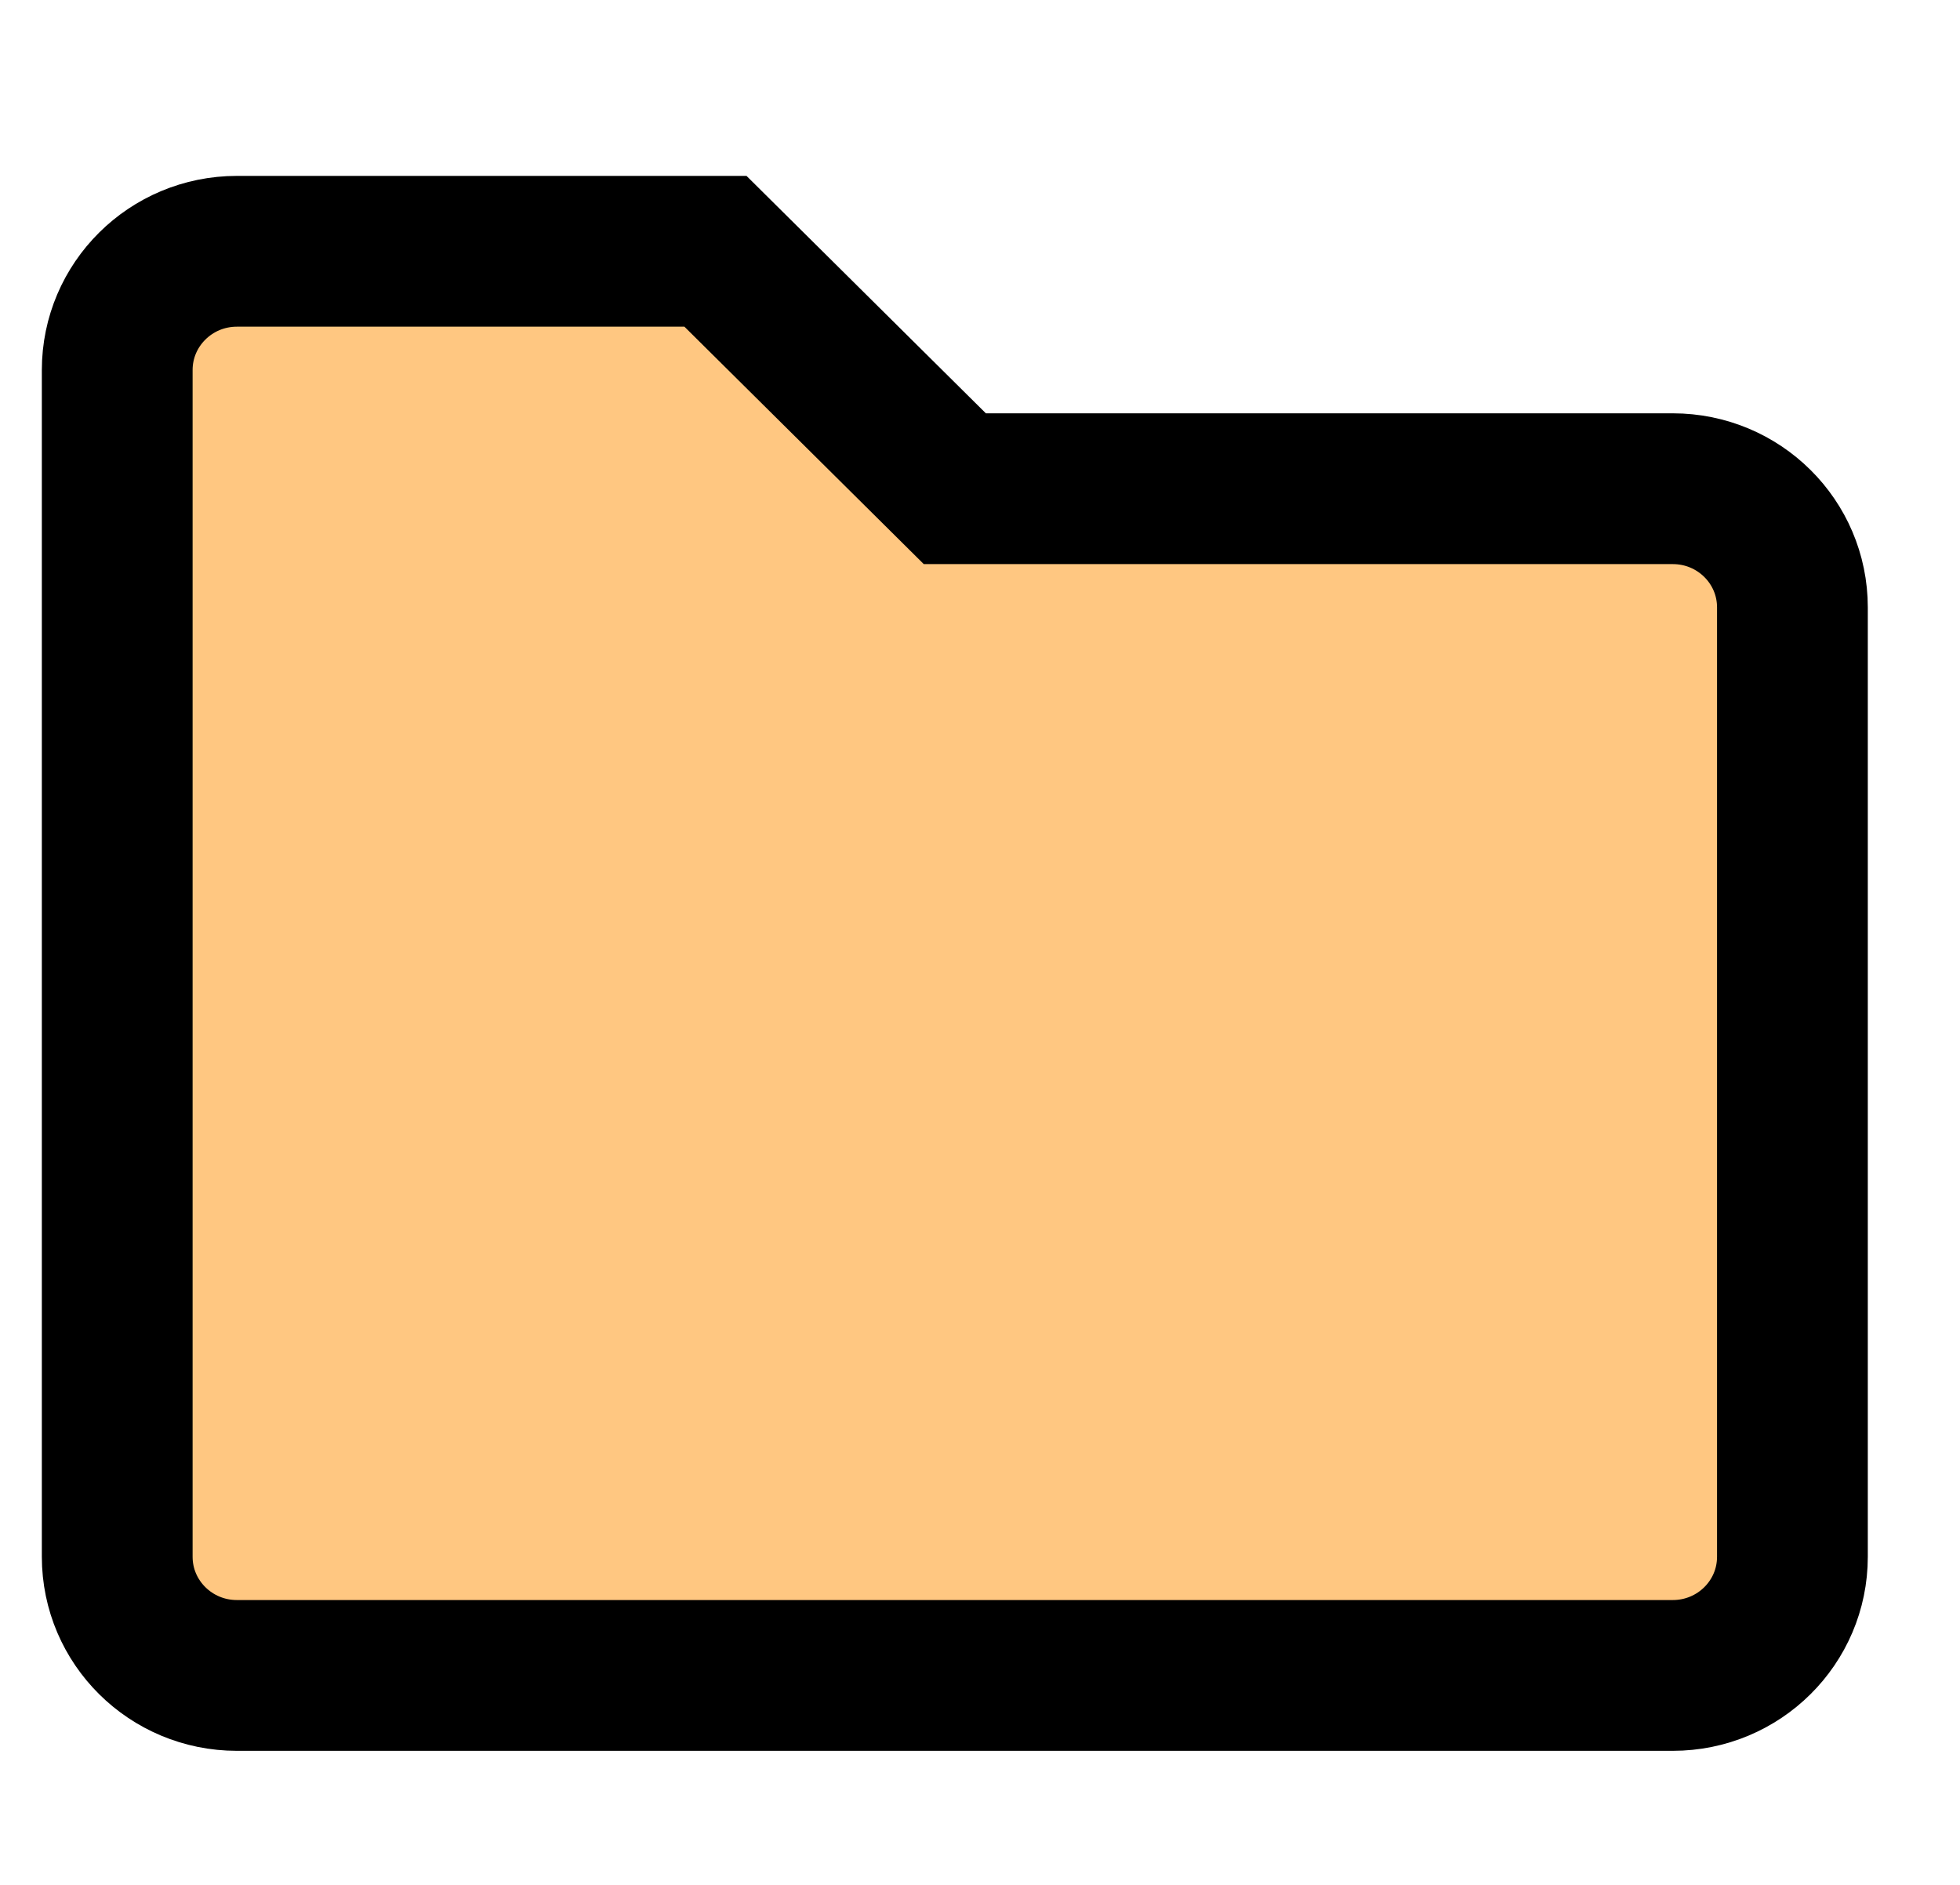
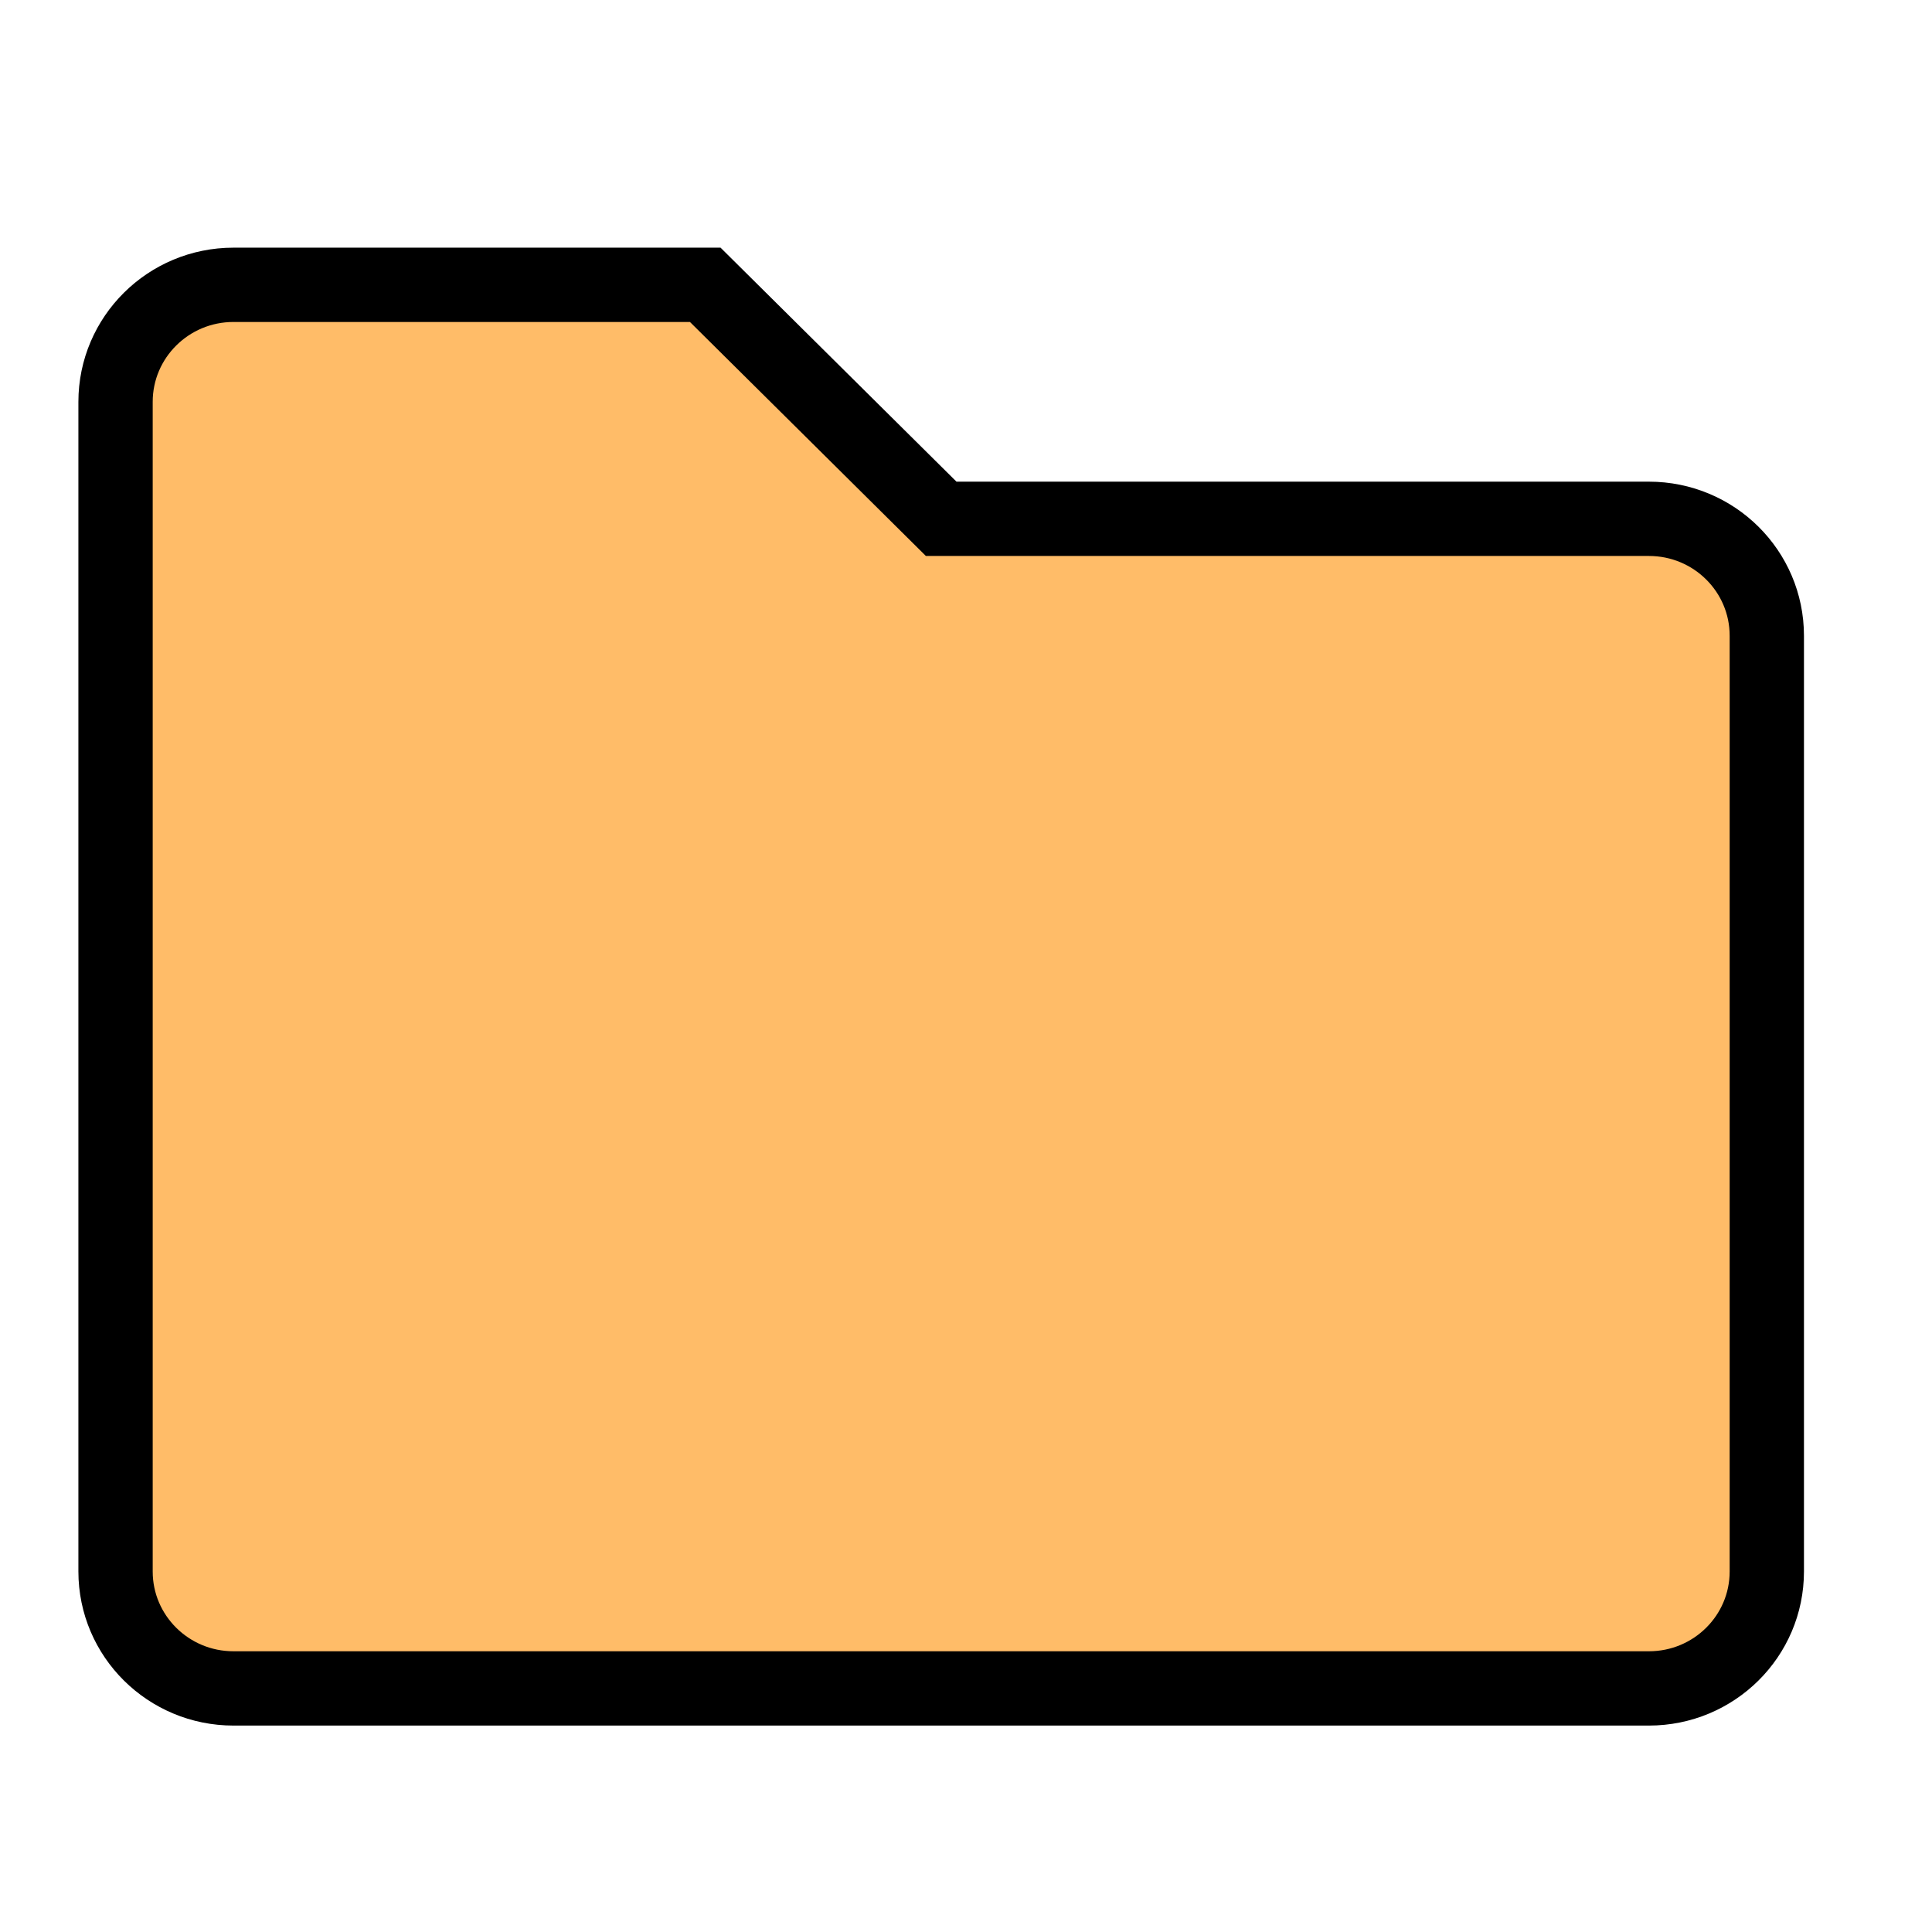
- <svg xmlns="http://www.w3.org/2000/svg" width="26" height="25" viewBox="0 0 26 25" fill="none">
-   <path d="M1.555 20.648V4.908C1.555 4.038 2.266 3.333 3.142 3.333H9.491L12.666 6.482H22.19C23.067 6.482 23.777 7.186 23.777 8.056V20.648C23.777 21.518 23.067 22.222 22.19 22.222H3.142C2.266 22.222 1.555 21.518 1.555 20.648Z" fill="#FFBC68" fill-opacity="0.83" stroke="black" stroke-width="2" />
+ <svg xmlns="http://www.w3.org/2000/svg" width="25" height="25" viewBox="0 0 26 25" fill="none">
+   <path d="M1.555 20.648V4.908C1.555 4.038 2.266 3.333 3.142 3.333H9.491L12.666 6.482H22.19C23.067 6.482 23.777 7.186 23.777 8.056V20.648C23.777 21.518 23.067 22.222 22.19 22.222H3.142C2.266 22.222 1.555 21.518 1.555 20.648Z" fill="#FFBC68" fillOpacity="0.83" stroke="black" strokeWidth="2" />
</svg>
